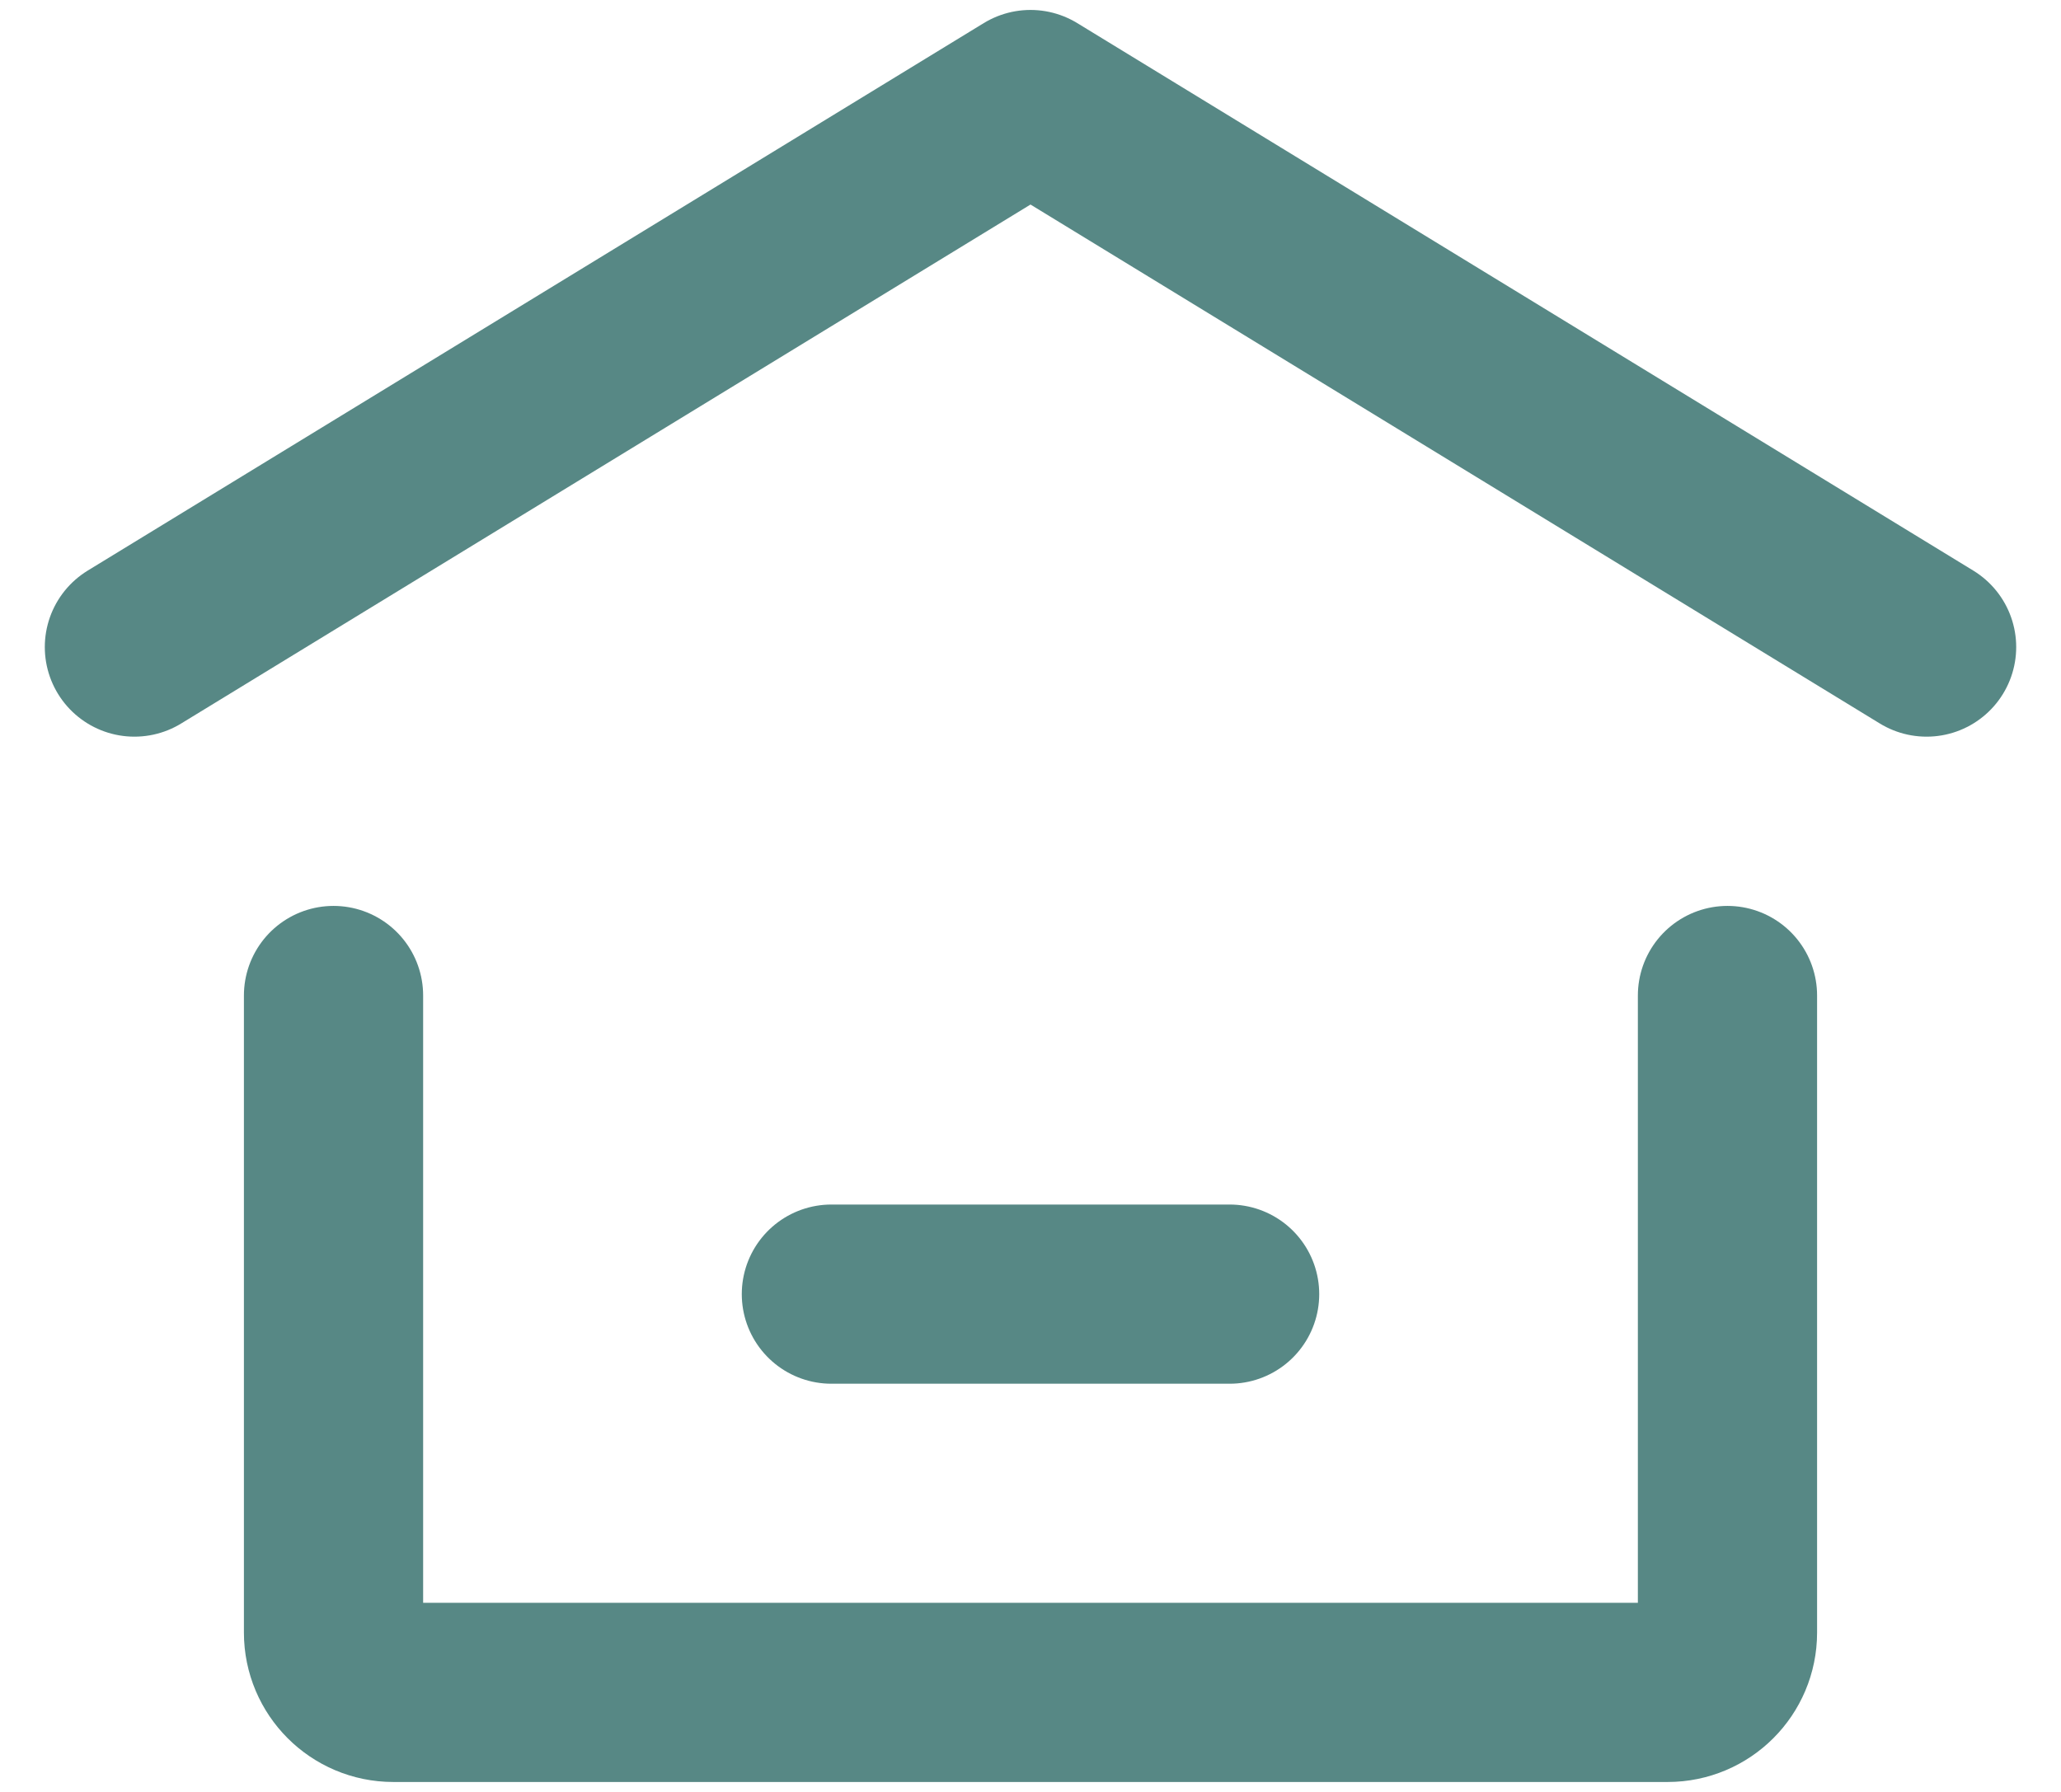
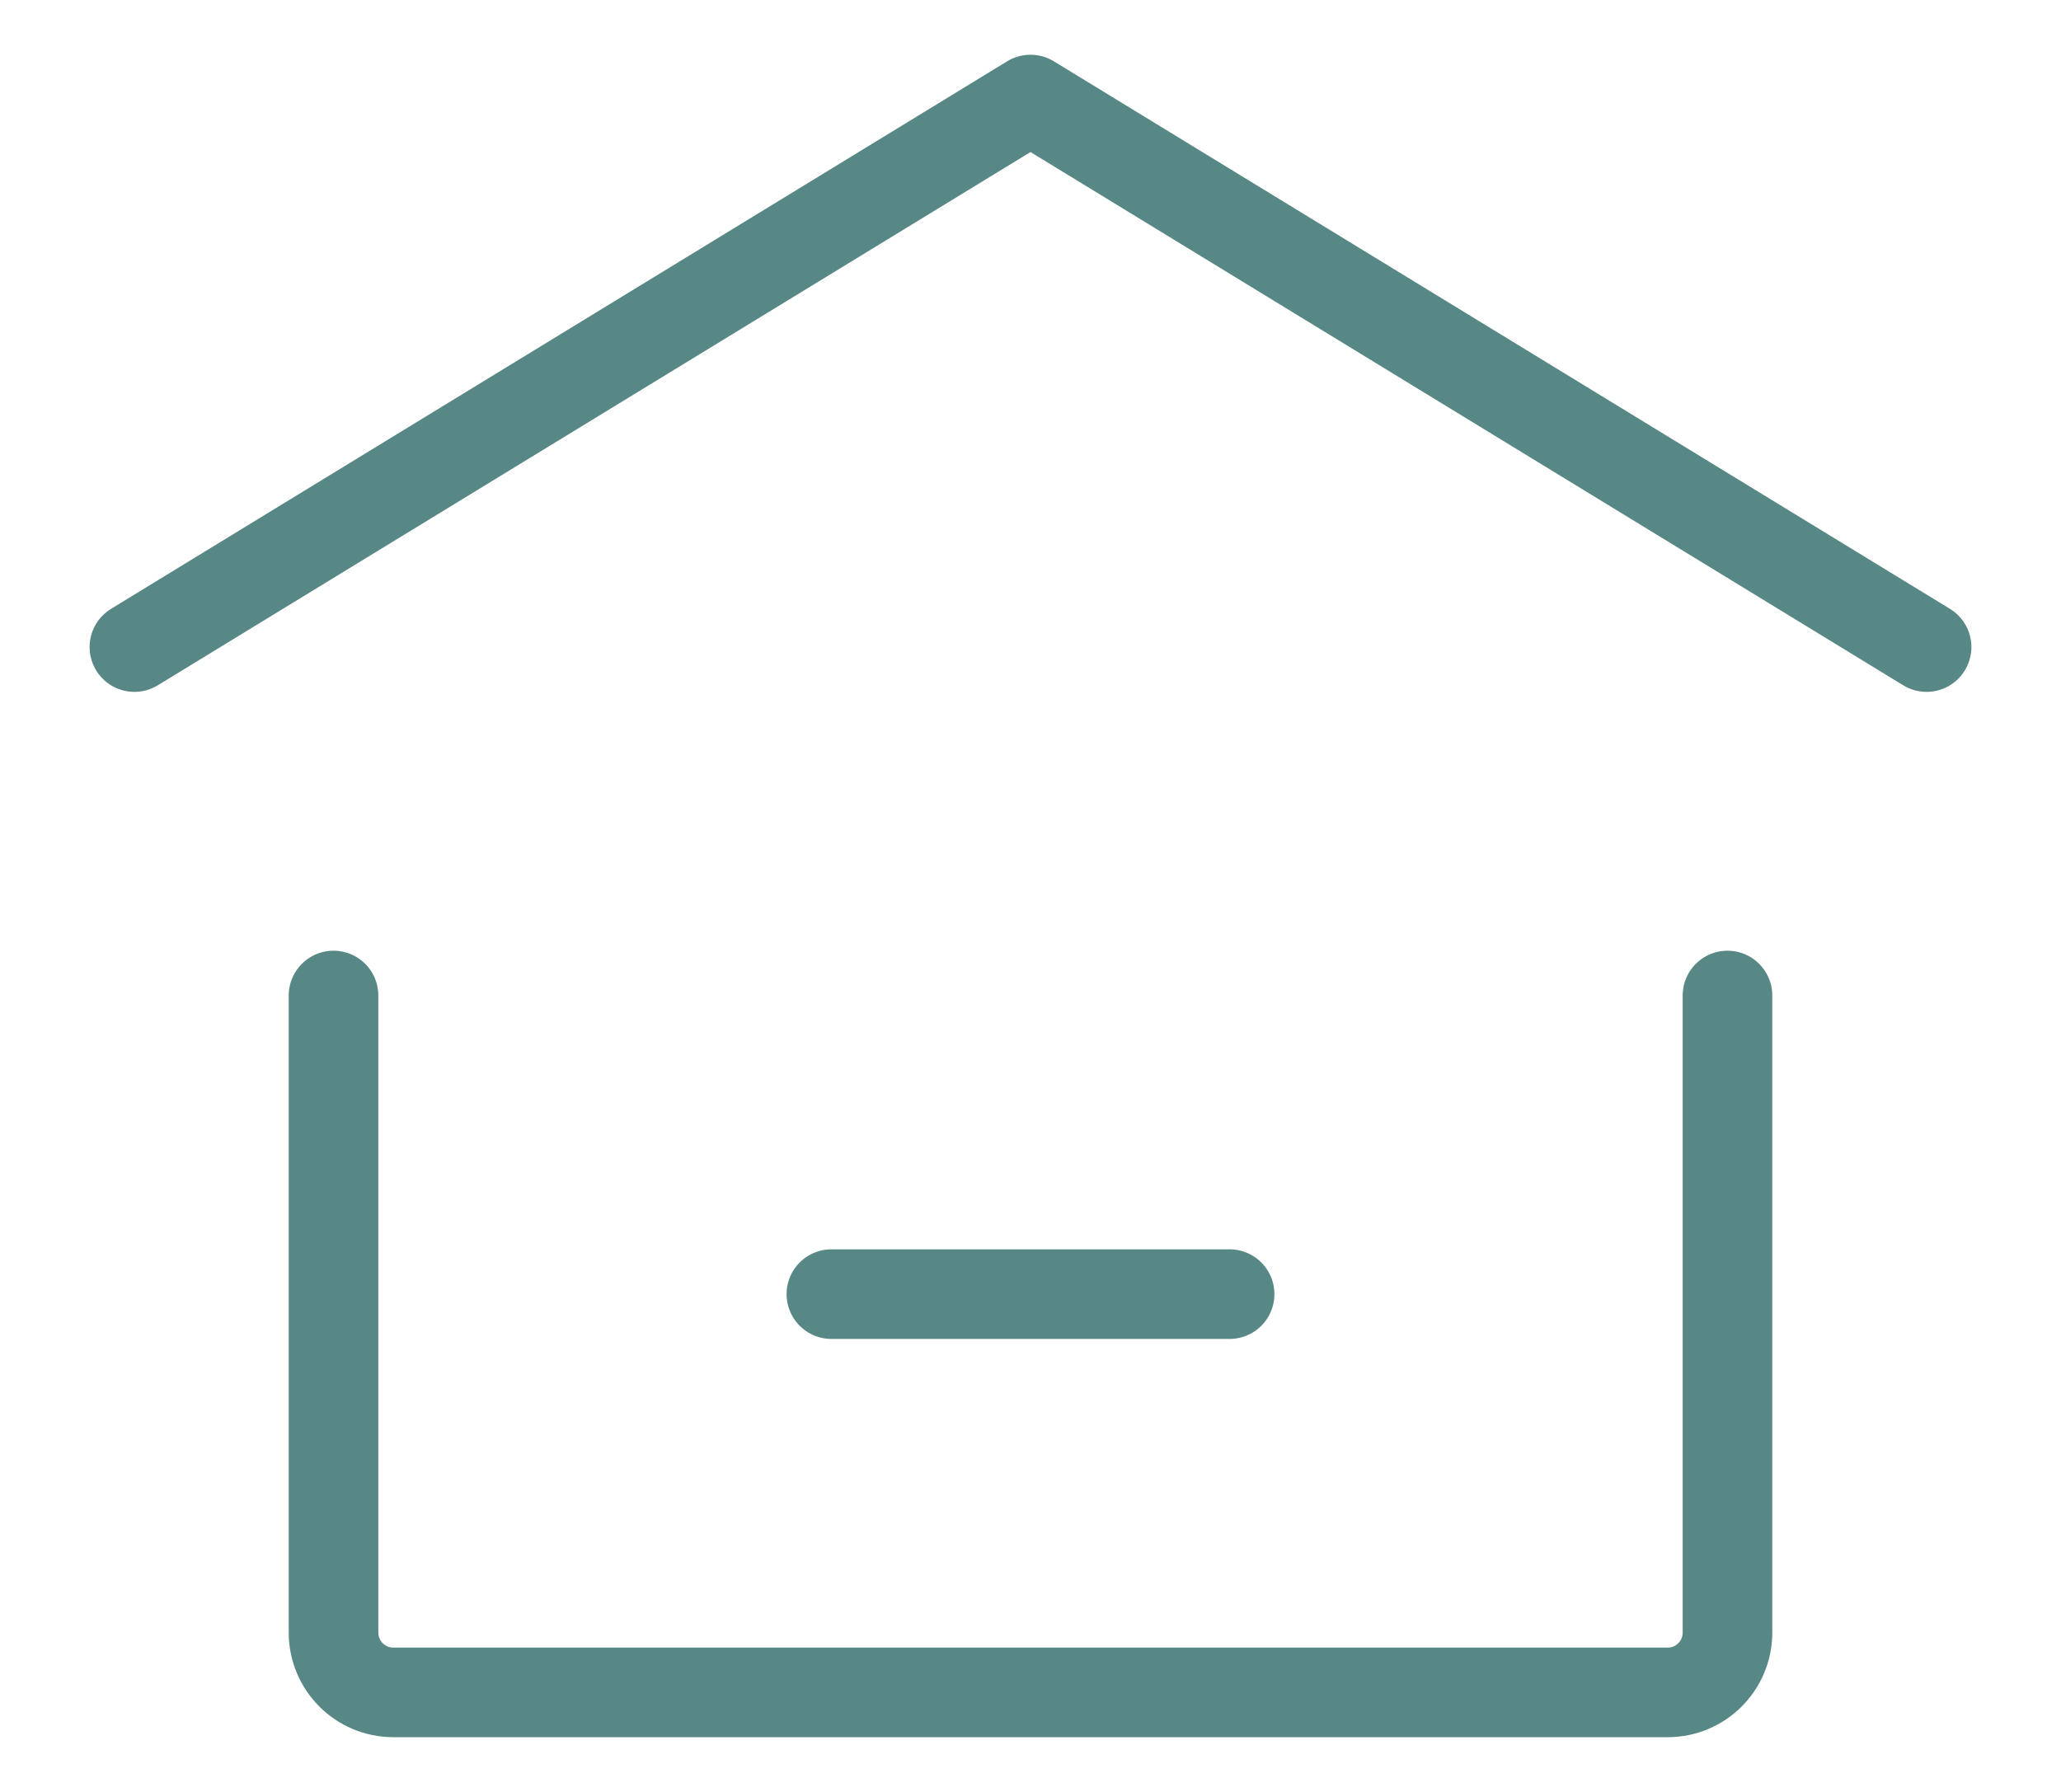
<svg xmlns="http://www.w3.org/2000/svg" width="23" height="20" viewBox="0 0 23 20" fill="none">
-   <path d="M1.5 7.222L11.5 1.111L21.5 7.222" stroke="#578885" stroke-width="2" stroke-linecap="round" stroke-linejoin="round" />
-   <path d="M19.278 11.111V18.222C19.278 18.59 18.979 18.889 18.611 18.889H4.389C4.021 18.889 3.722 18.59 3.722 18.222V11.111" stroke="#578885" stroke-width="2" stroke-linecap="round" stroke-linejoin="round" />
-   <path d="M9.278 14.444H13.722" stroke="#578885" stroke-width="2" stroke-linecap="round" stroke-linejoin="round" />
+   <path d="M1.5 7.222L11.5 1.111L21.5 7.222" stroke="#578885" stroke-width="1" stroke-linecap="round" stroke-linejoin="round" />
+   <path d="M19.278 11.111V18.222C19.278 18.59 18.979 18.889 18.611 18.889H4.389C4.021 18.889 3.722 18.59 3.722 18.222V11.111" stroke="#578885" stroke-width="1" stroke-linecap="round" stroke-linejoin="round" />
+   <path d="M9.278 14.444H13.722" stroke="#578885" stroke-width="1" stroke-linecap="round" stroke-linejoin="round" />
</svg>
